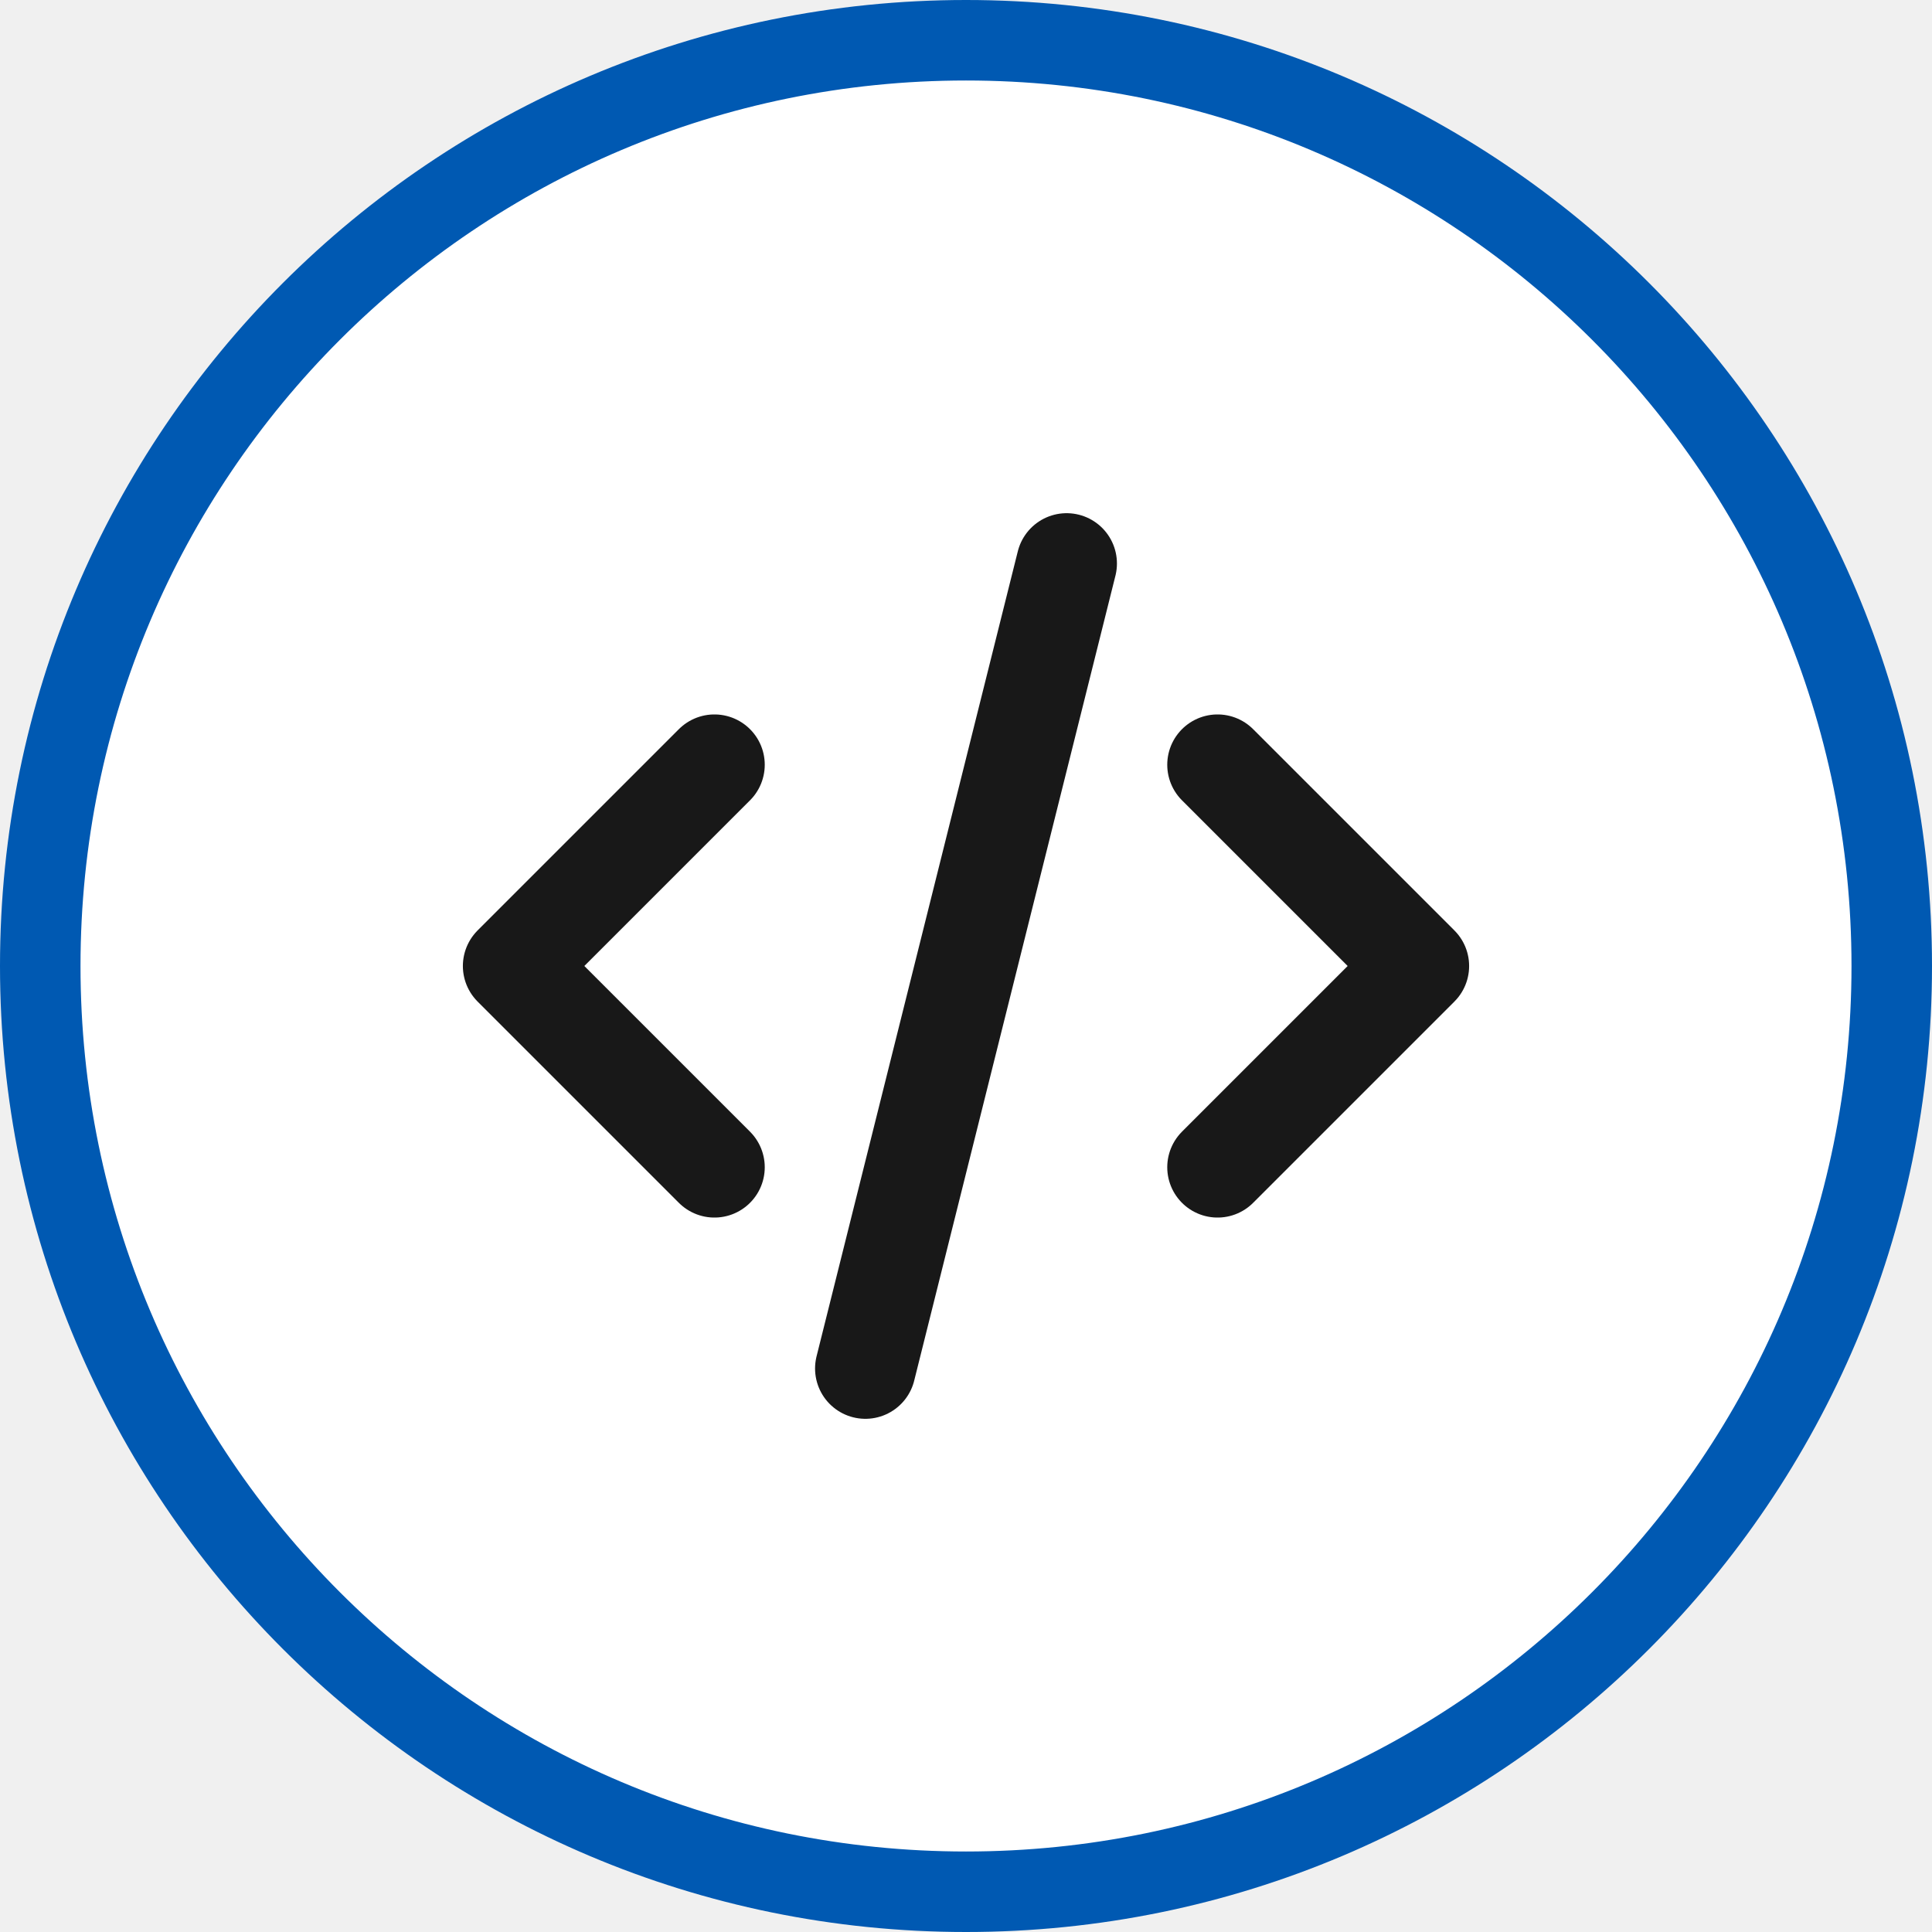
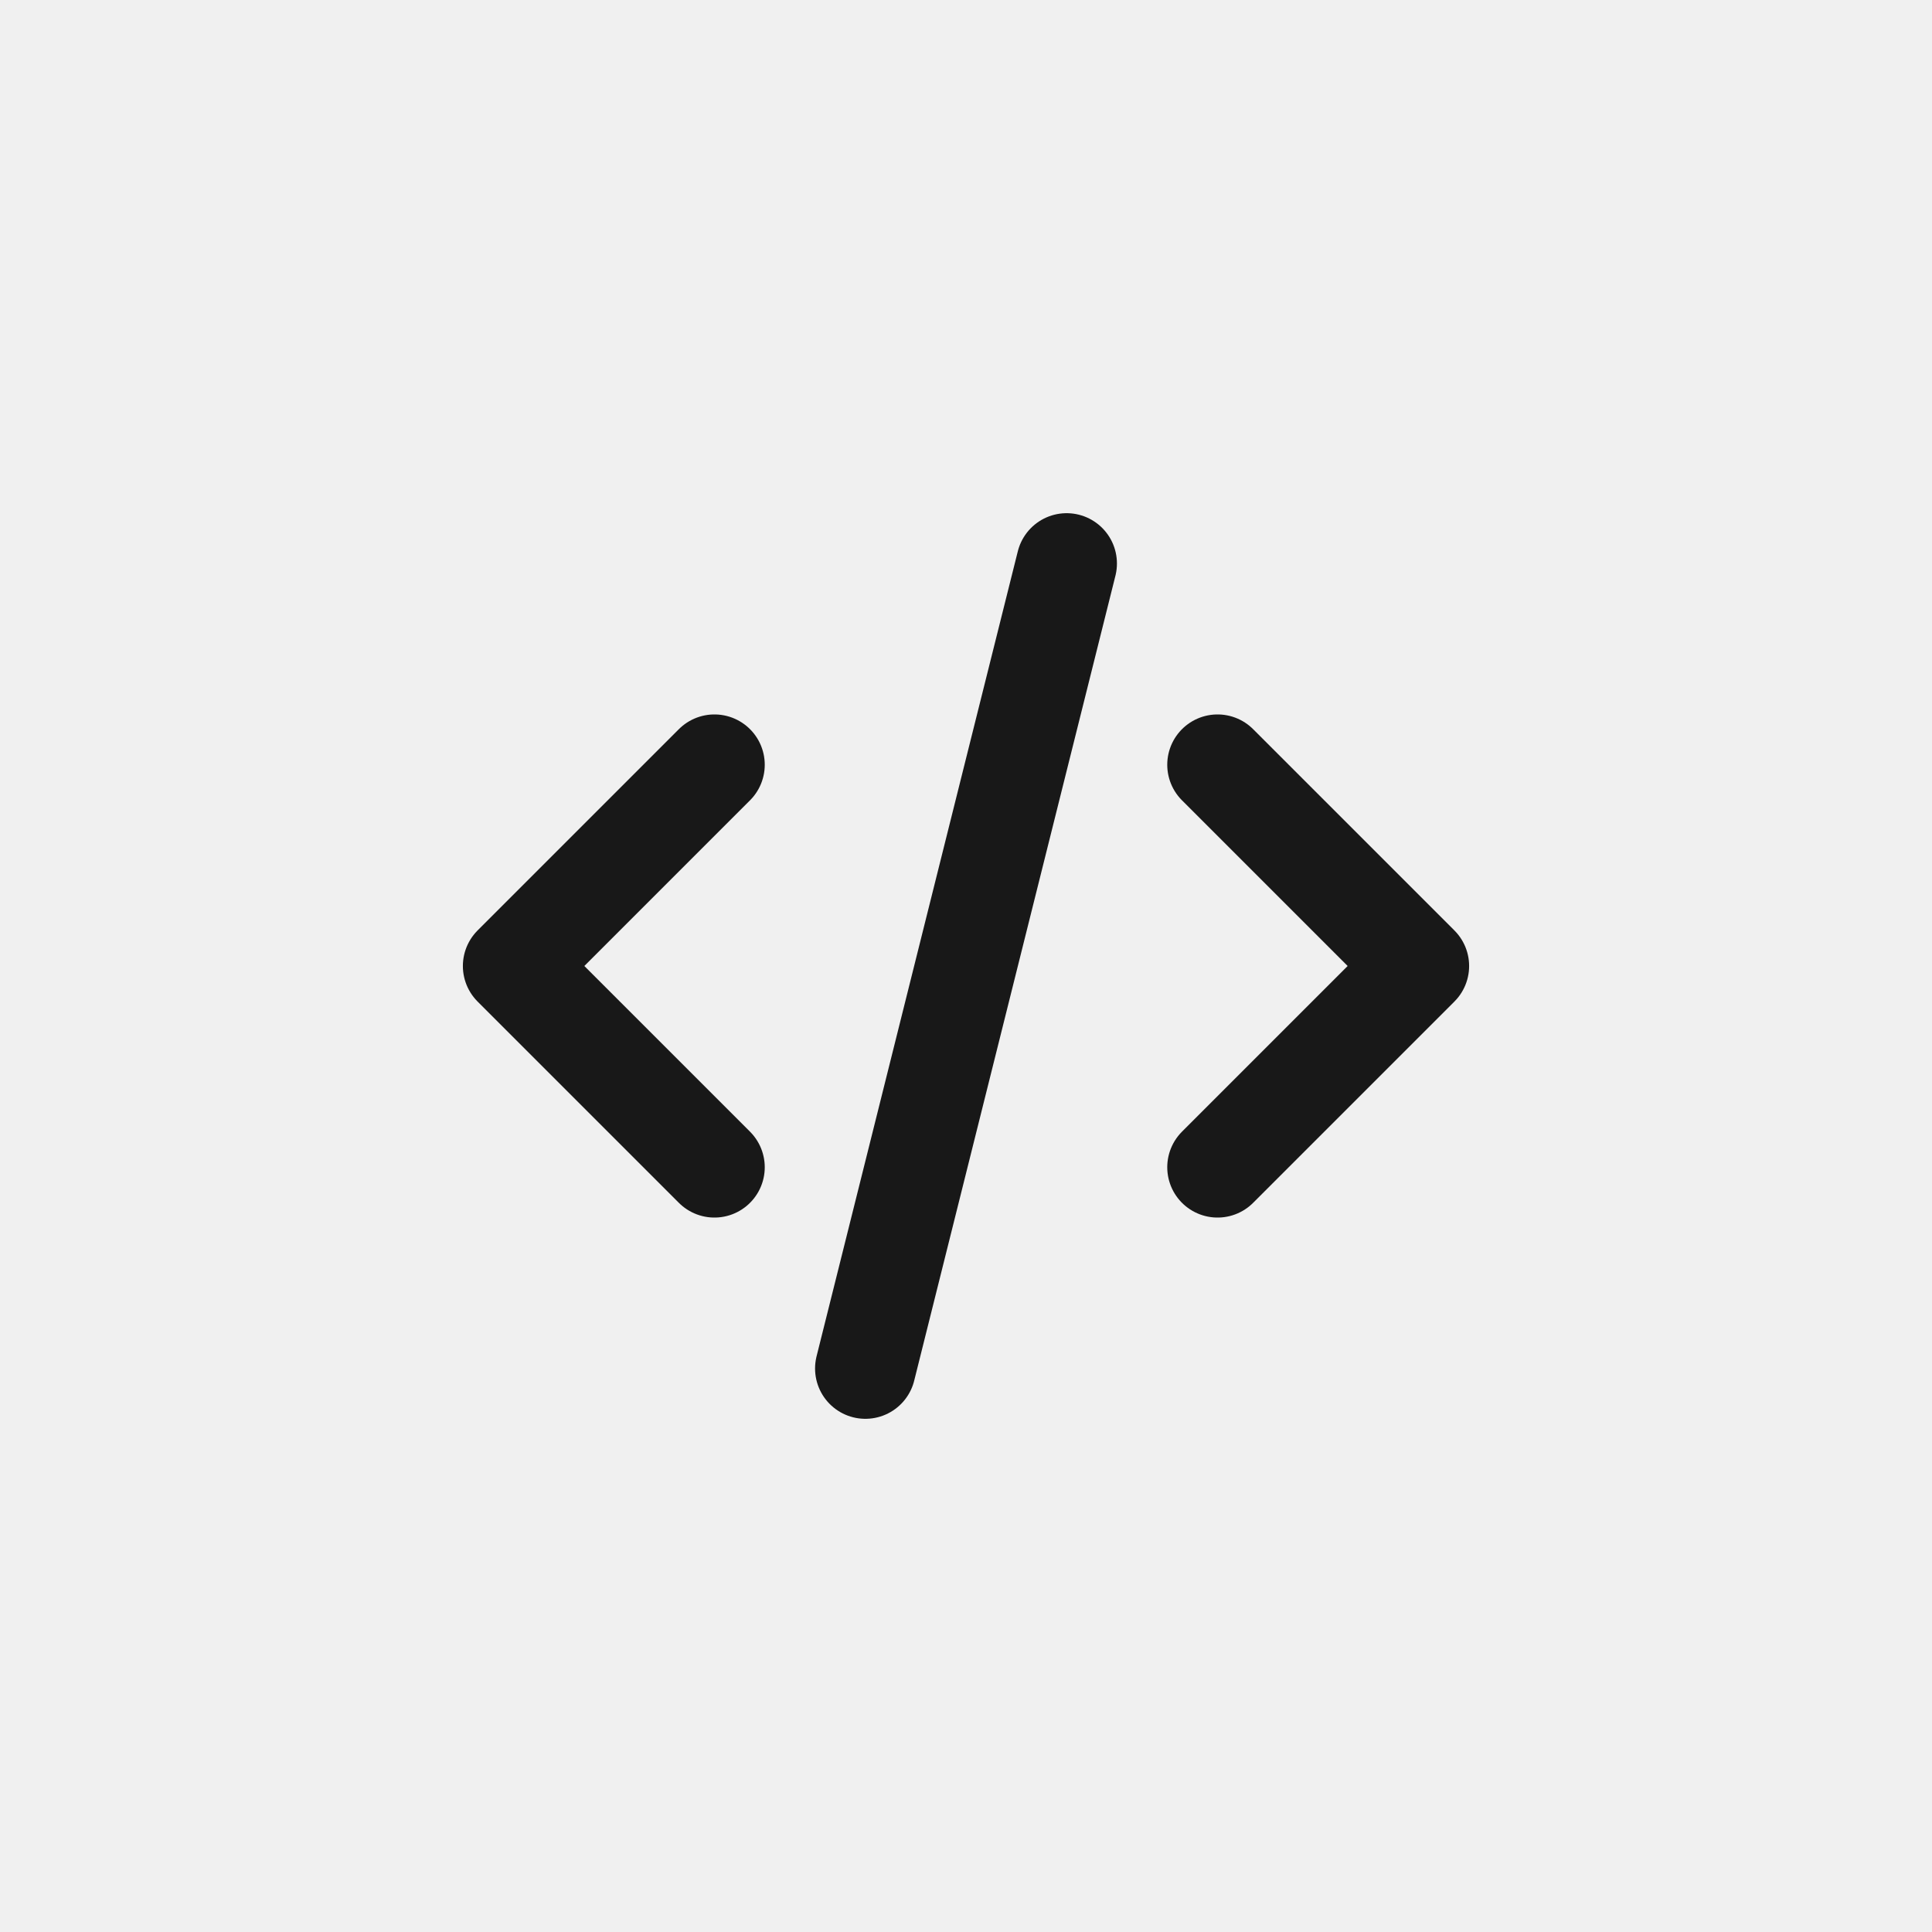
<svg xmlns="http://www.w3.org/2000/svg" width="48" height="48" viewBox="0 0 48 48" fill="none">
-   <circle cx="24" cy="24" r="23" fill="white" stroke="#0059B2" stroke-width="2" />
  <path d="M17.75 19L12.75 24L17.75 29" stroke="#181818" stroke-width="2.5" stroke-linecap="round" stroke-linejoin="round" />
  <path d="M30.25 19L35.25 24L30.25 29" stroke="#181818" stroke-width="2.5" stroke-linecap="round" stroke-linejoin="round" />
  <path d="M26.5 14L21.5 34" stroke="#181818" stroke-width="2.5" stroke-linecap="round" stroke-linejoin="round" />
</svg>
